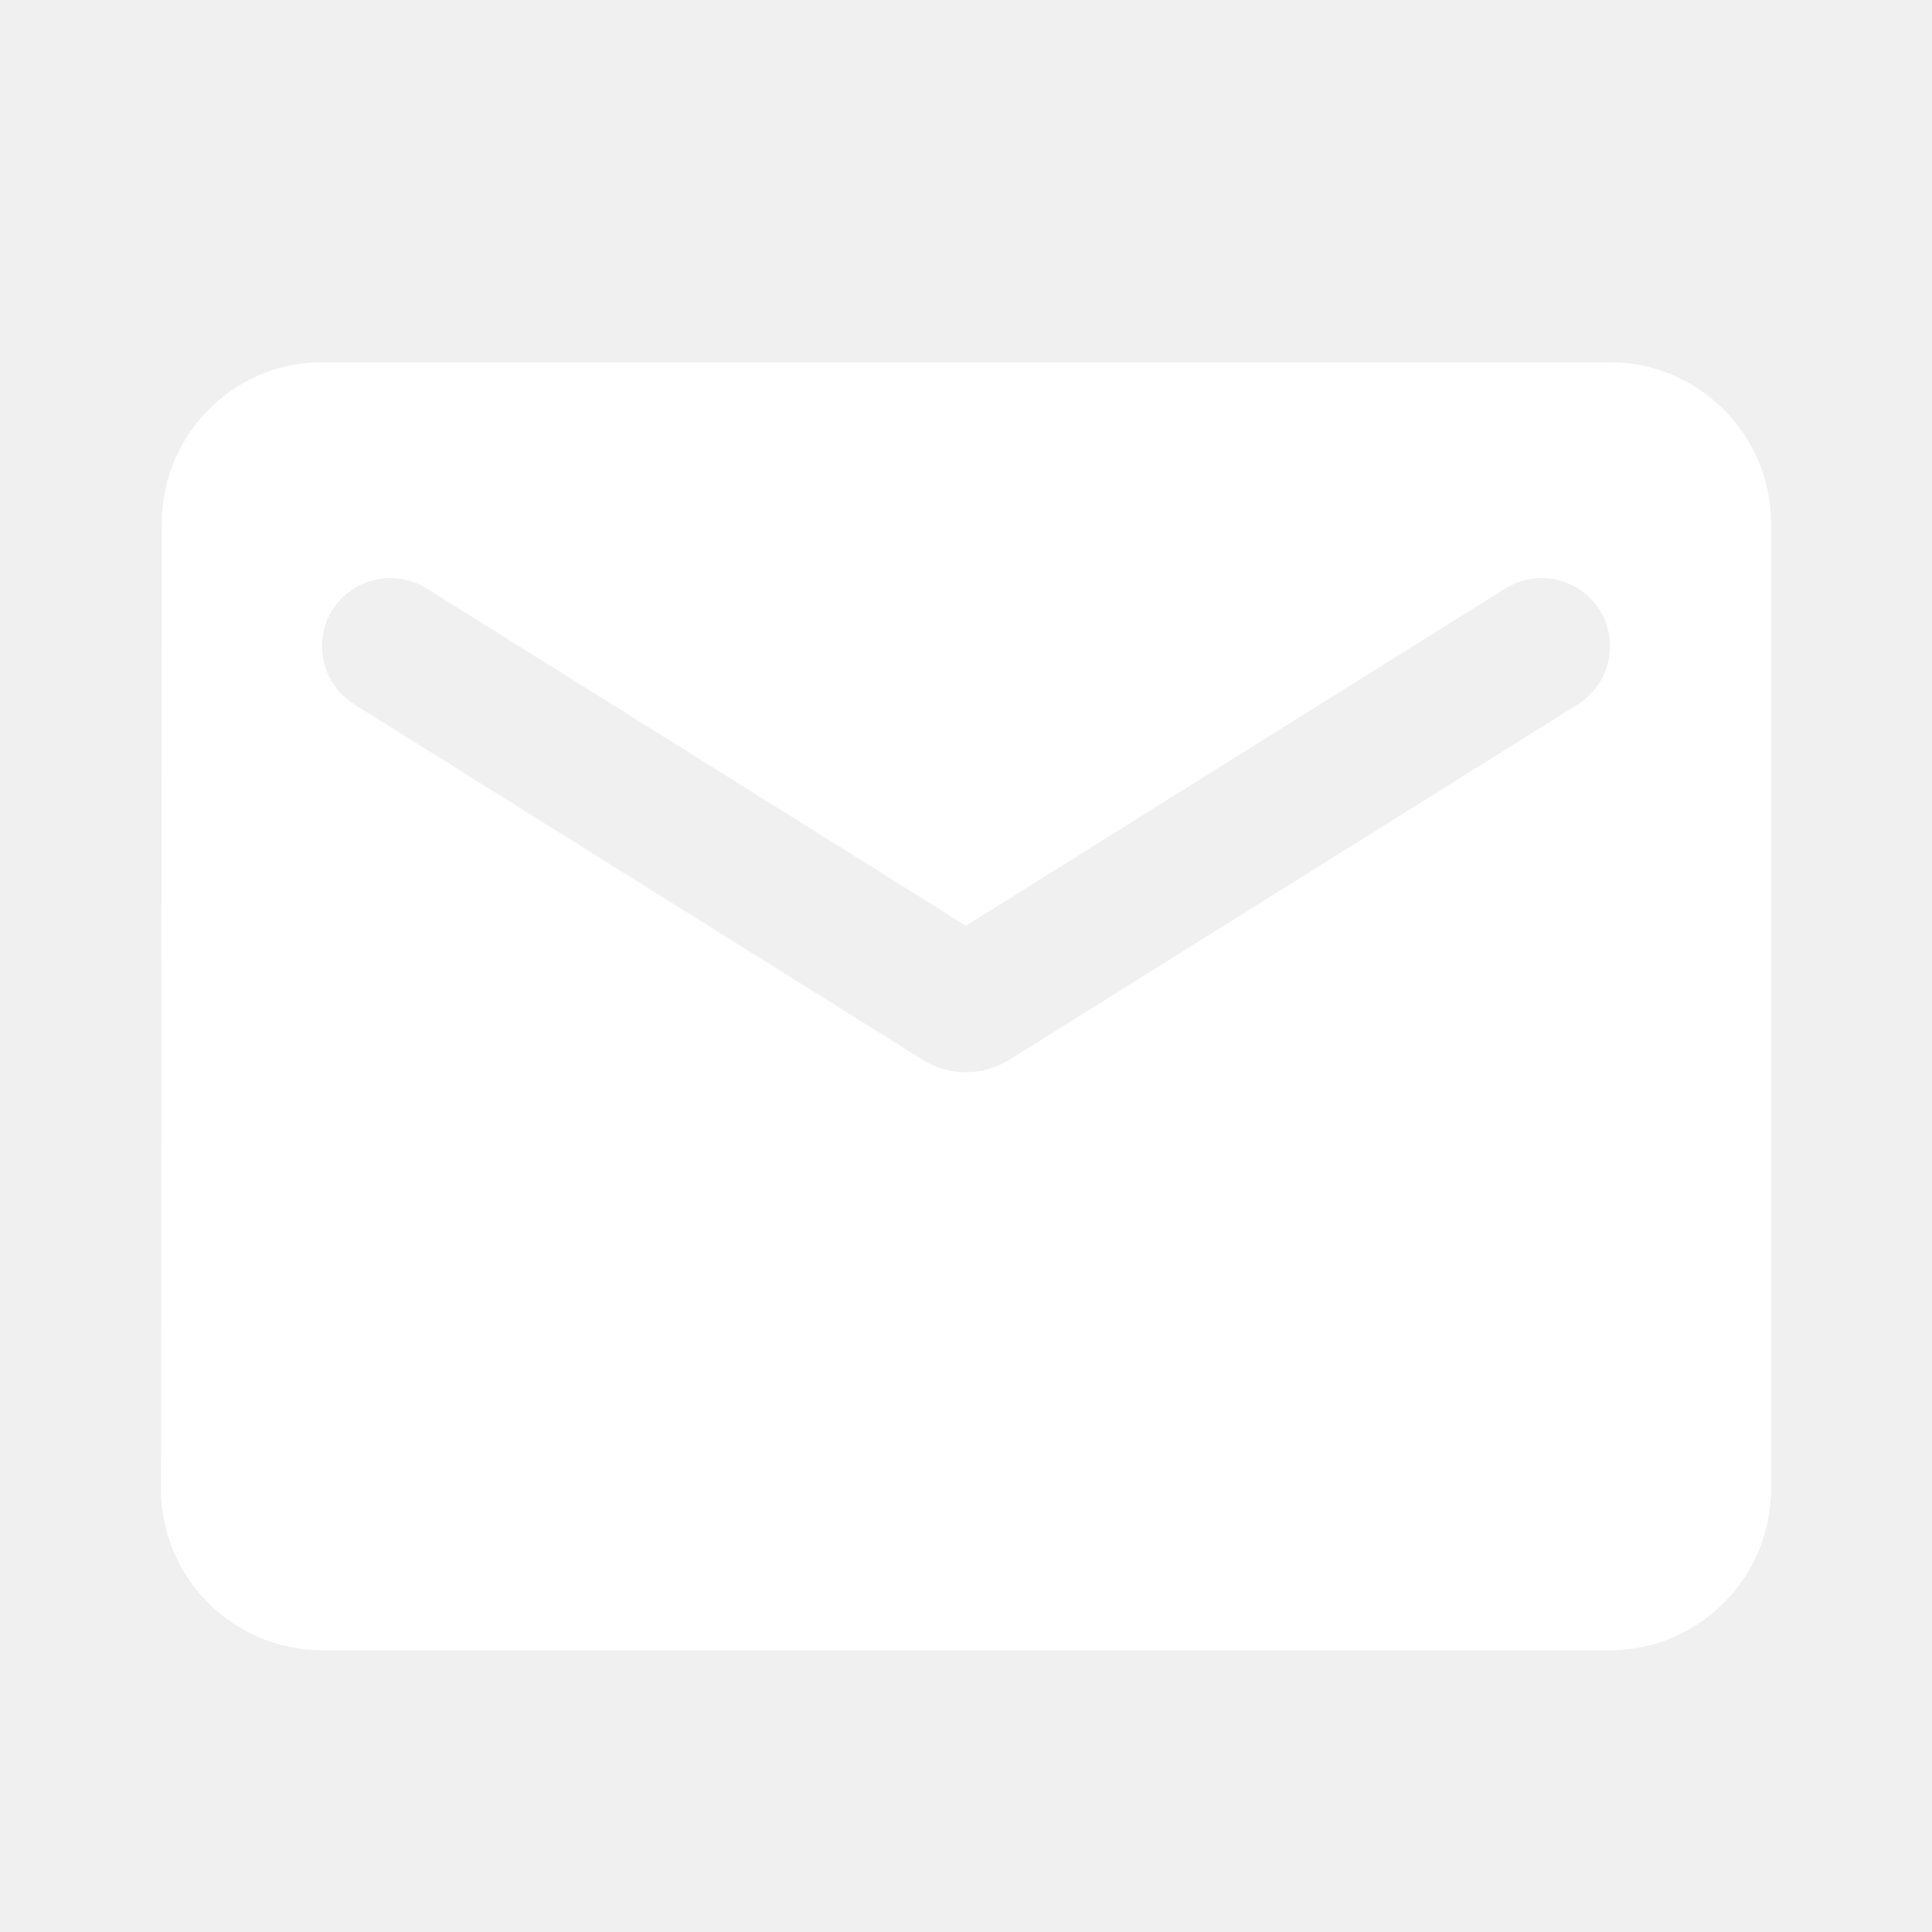
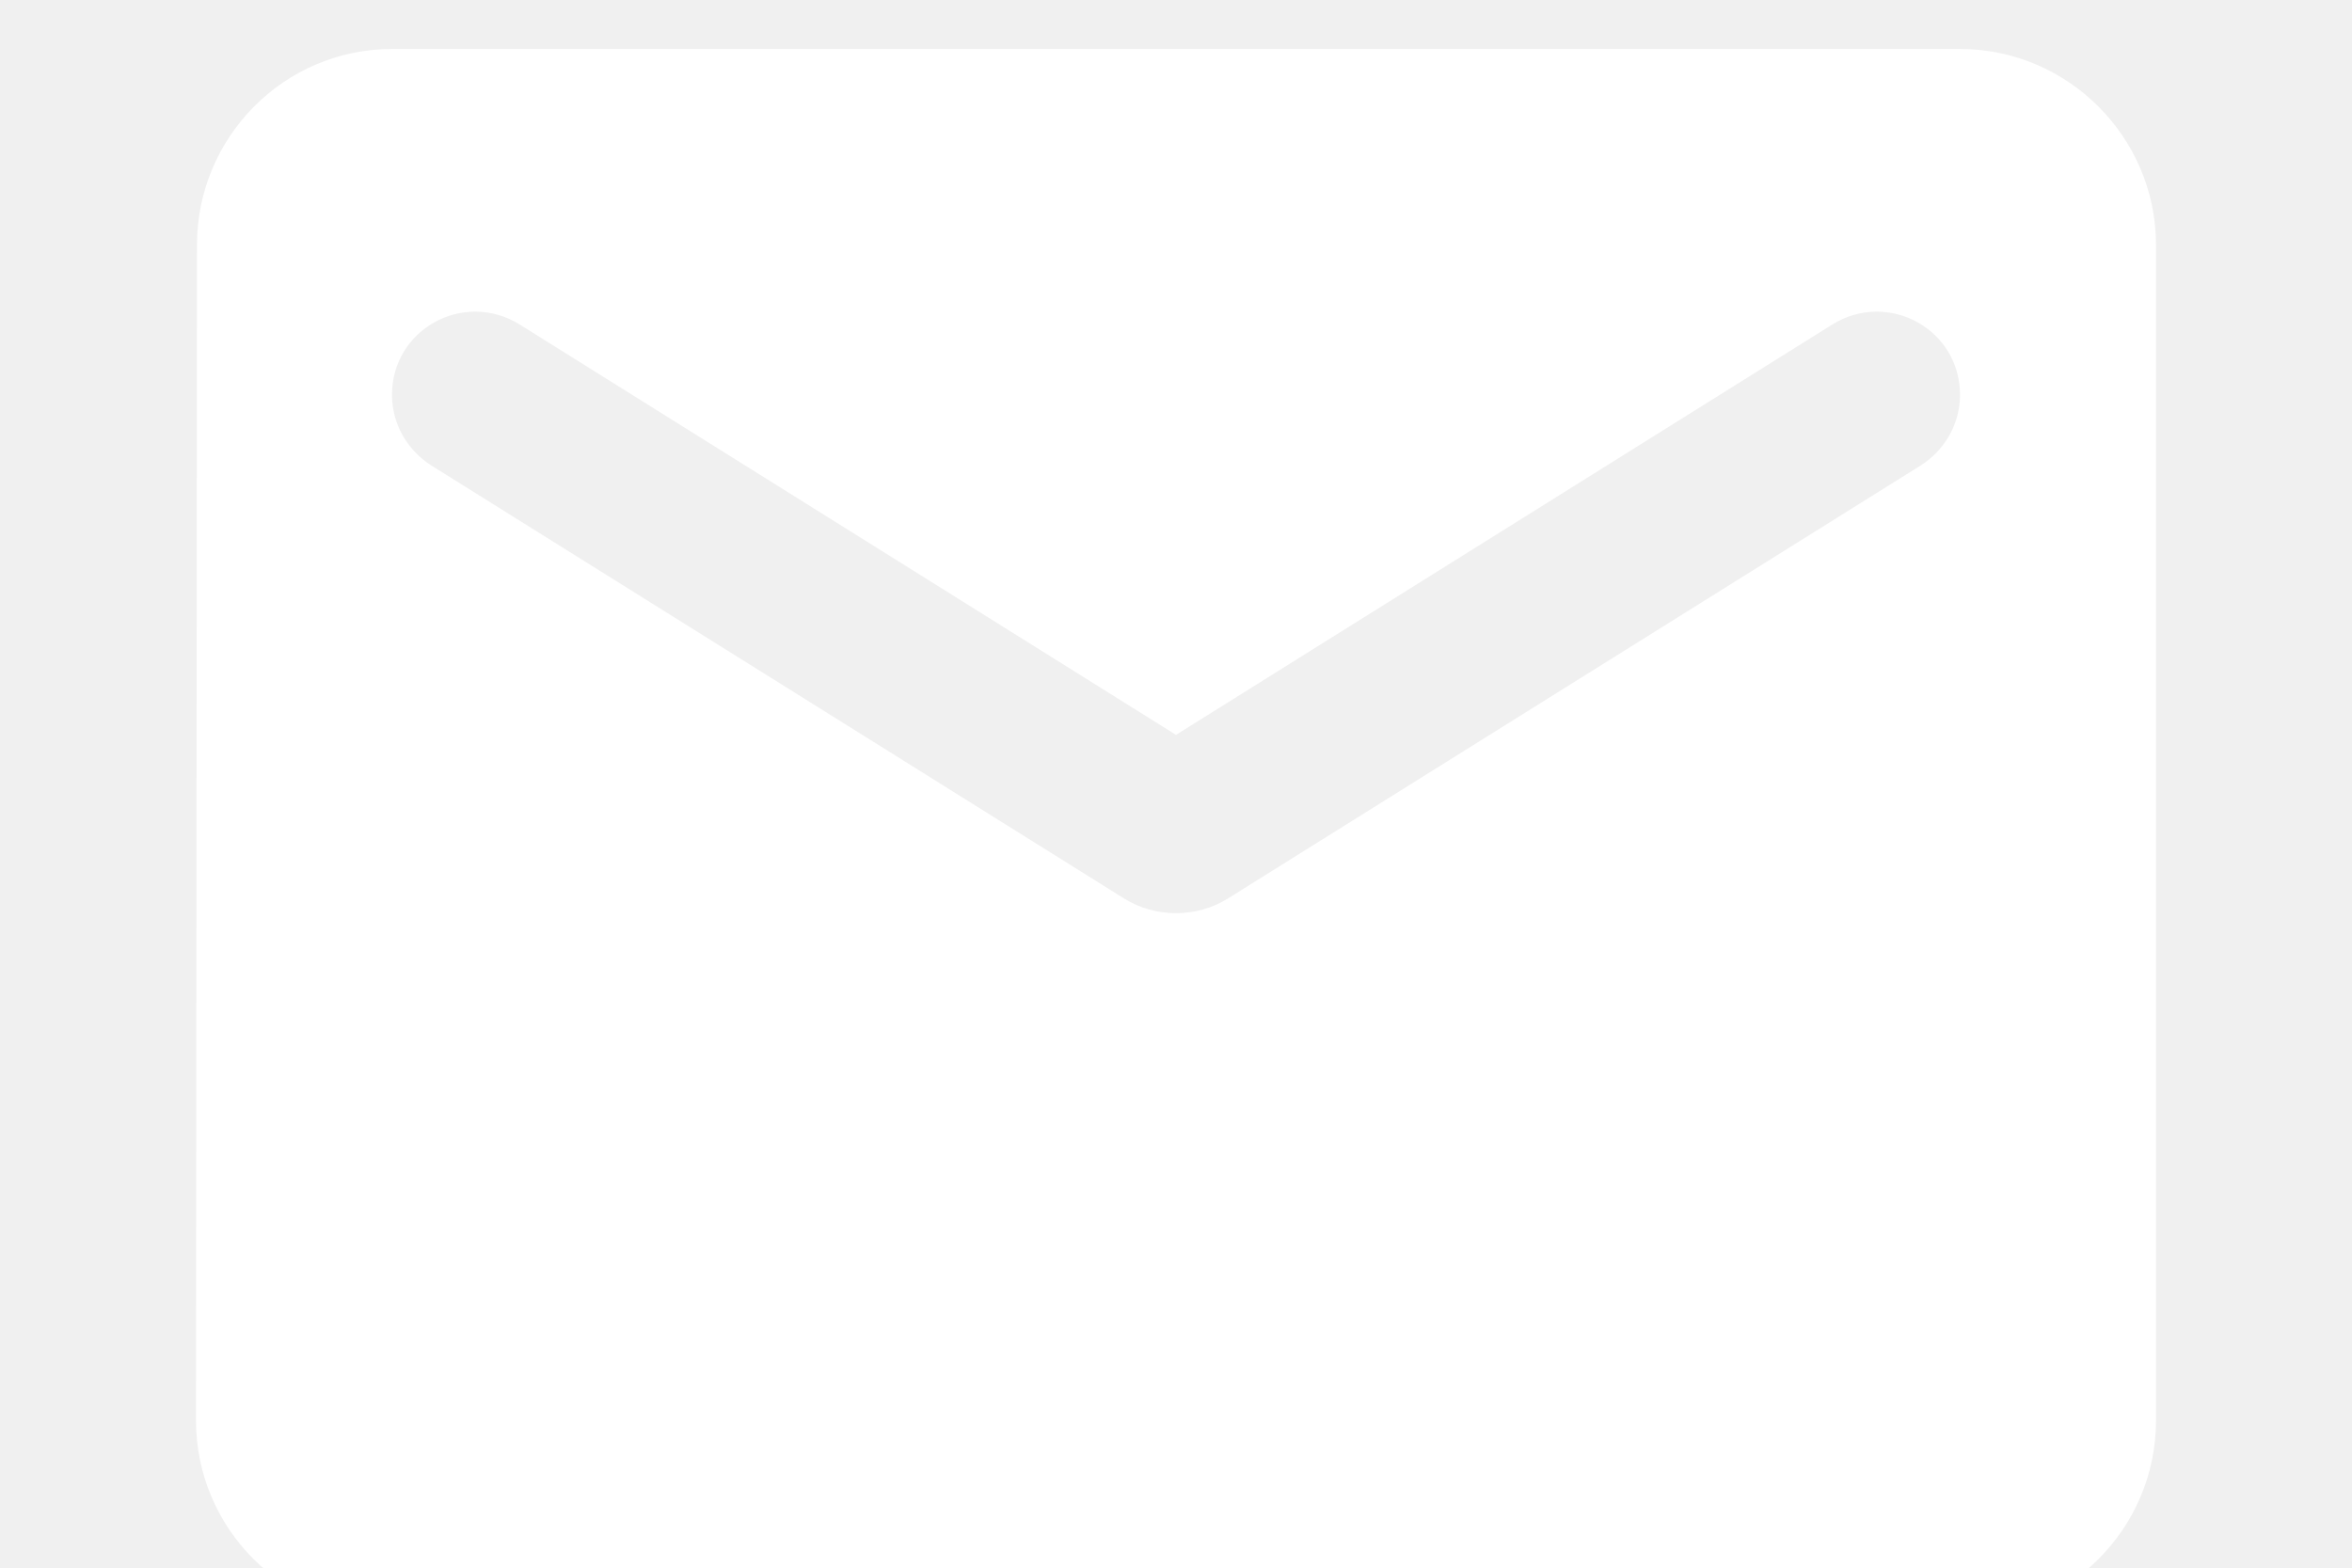
- <svg xmlns="http://www.w3.org/2000/svg" width="48" height="48" viewBox="-4 -1 48 32" fill="none">
+ <svg xmlns="http://www.w3.org/2000/svg" width="100%" height="100%" viewBox="-4 -1 48 32" fill="none">
  <path d="M36 0H4C1.8 0 0.02 1.8 0.02 4L0 28C0 30.2 1.8 32 4 32H36C38.2 32 40 30.2 40 28V4C40 1.8 38.2 0 36 0ZM35.2 8.5L21.06 17.34C20.42 17.74 19.58 17.74 18.94 17.34L4.8 8.5C4.3 8.18 4 7.64 4 7.06C4 5.72 5.46 4.92 6.6 5.62L20 14L33.4 5.62C34.54 4.92 36 5.72 36 7.06C36 7.64 35.7 8.18 35.2 8.5Z" fill="white" />
</svg>
